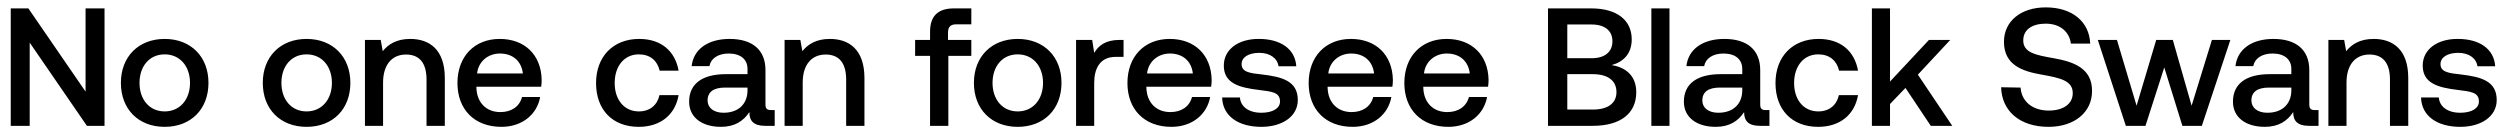
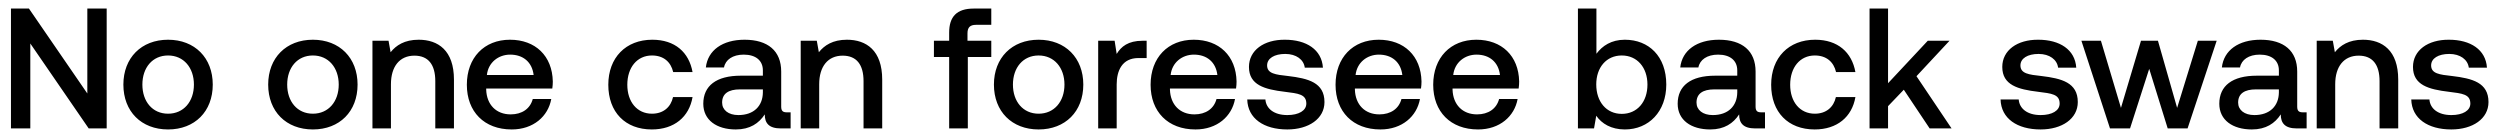
- <svg xmlns="http://www.w3.org/2000/svg" width="149" height="8" viewBox="0 0 149 8" fill="none">
-   <path d="M1.77 7.5V2.54L5.18 7.5h1.05v-7H5.1v4.96L1.69.5H.64v7h1.13zm8.045.06c1.56 0 2.61-1.05 2.61-2.62 0-1.56-1.05-2.62-2.61-2.62-1.56 0-2.61 1.06-2.61 2.62 0 1.57 1.05 2.62 2.61 2.62zm0-.92c-.91 0-1.5-.71-1.5-1.7s.59-1.7 1.5-1.7 1.51.71 1.51 1.7-.6 1.7-1.51 1.7zm8.457.92c1.56 0 2.61-1.05 2.61-2.62 0-1.56-1.05-2.62-2.61-2.62-1.56 0-2.61 1.06-2.61 2.62 0 1.57 1.05 2.62 2.61 2.62zm0-.92c-.91 0-1.5-.71-1.5-1.7s.59-1.7 1.5-1.7 1.51.71 1.51 1.7-.6 1.7-1.51 1.7zm6.179-4.32c-.83 0-1.32.33-1.64.73l-.12-.67h-.94V7.5h1.08V4.92c0-1.04.51-1.67 1.37-1.67.81 0 1.22.52 1.22 1.49V7.5h1.09V4.65c0-1.71-.93-2.33-2.06-2.33zm5.433 5.24c1.27 0 2.13-.77 2.31-1.78h-1.08c-.15.57-.63.9-1.29.9-.85 0-1.4-.57-1.43-1.44v-.07h3.86c.02-.14.03-.28.03-.41-.03-1.5-1.02-2.44-2.5-2.44-1.51 0-2.52 1.05-2.52 2.63 0 1.57 1.01 2.61 2.62 2.61zm-1.45-3.18c.08-.73.67-1.19 1.36-1.19.75 0 1.28.43 1.37 1.19h-2.73zm9.631 3.18c1.31 0 2.18-.73 2.38-1.89h-1.14c-.13.59-.57.97-1.23.97-.87 0-1.44-.69-1.44-1.69 0-1.01.57-1.71 1.44-1.71.67 0 1.1.37 1.24.97h1.13c-.21-1.16-1.03-1.89-2.35-1.89-1.55 0-2.57 1.05-2.57 2.63 0 1.6.99 2.61 2.54 2.61zm7.887-1c-.22 0-.33-.07-.33-.33V4.18c0-1.21-.78-1.86-2.14-1.86-1.29 0-2.15.62-2.26 1.62h1.06c.08-.45.51-.75 1.15-.75.71 0 1.12.35 1.12.92v.31h-1.29c-1.43 0-2.19.59-2.19 1.64 0 .95.78 1.5 1.9 1.5.83 0 1.35-.36 1.69-.88 0 .51.24.82.94.82h.57v-.94h-.22zm-1.4-1.16c-.01.79-.53 1.32-1.43 1.32-.59 0-.95-.3-.95-.73 0-.52.37-.77 1.04-.77h1.34v.18zm4.909-3.08c-.83 0-1.32.33-1.64.73l-.12-.67h-.94V7.5h1.08V4.92c0-1.04.51-1.67 1.37-1.67.81 0 1.22.52 1.22 1.49V7.5h1.09V4.65c0-1.71-.93-2.33-2.06-2.33zm5.08 1.01h.89V7.5h1.09V3.33h1.37v-.95h-1.39v-.43c0-.35.15-.5.5-.5h.89V.5h-1.03c-.99 0-1.43.48-1.43 1.4v.48h-.89v.95zm6.114 4.23c1.56 0 2.61-1.05 2.61-2.62 0-1.56-1.05-2.62-2.61-2.62-1.56 0-2.61 1.06-2.61 2.62 0 1.57 1.05 2.62 2.61 2.62zm0-.92c-.91 0-1.5-.71-1.5-1.7s.59-1.7 1.5-1.7 1.51.71 1.51 1.7-.6 1.7-1.51 1.7zm6.069-4.26c-.84 0-1.25.34-1.51.77l-.12-.77h-.96V7.5h1.08V4.93c0-.79.31-1.54 1.27-1.54h.48V2.38h-.24zm3.091 5.18c1.27 0 2.13-.77 2.31-1.78h-1.08c-.15.57-.63.9-1.29.9-.85 0-1.4-.57-1.43-1.44v-.07h3.86c.02-.14.03-.28.03-.41-.03-1.5-1.02-2.44-2.5-2.44-1.51 0-2.52 1.05-2.52 2.63 0 1.57 1.01 2.61 2.62 2.61zm-1.45-3.18c.08-.73.67-1.19 1.36-1.19.75 0 1.28.43 1.37 1.19h-2.73zm4.474 1.43c.03 1.11.97 1.75 2.34 1.75 1.24 0 2.17-.62 2.17-1.6 0-1.14-.95-1.38-2.12-1.52-.74-.08-1.23-.14-1.23-.62 0-.41.42-.67 1.06-.67.64 0 1.08.33 1.14.8h1.06c-.07-1.05-.96-1.63-2.22-1.63-1.23-.01-2.1.62-2.1 1.59 0 1.06.92 1.31 2.09 1.45.79.1 1.26.14 1.26.69 0 .41-.44.67-1.11.67-.78 0-1.24-.38-1.28-.91h-1.06zm7.777 1.75c1.27 0 2.13-.77 2.31-1.78h-1.08c-.15.57-.63.9-1.29.9-.85 0-1.4-.57-1.43-1.44v-.07h3.86c.02-.14.03-.28.03-.41-.03-1.5-1.02-2.44-2.5-2.44-1.51 0-2.52 1.05-2.52 2.63 0 1.57 1.01 2.61 2.62 2.61zm-1.45-3.18c.08-.73.67-1.19 1.36-1.19.75 0 1.28.43 1.37 1.19h-2.73zm7.153 3.18c1.27 0 2.13-.77 2.31-1.78h-1.08c-.15.57-.63.9-1.29.9-.85 0-1.4-.57-1.43-1.44v-.07h3.86c.02-.14.03-.28.03-.41-.03-1.5-1.02-2.44-2.5-2.44-1.51 0-2.52 1.05-2.52 2.63 0 1.57 1.01 2.61 2.62 2.61zm-1.45-3.18c.08-.73.67-1.19 1.36-1.19.75 0 1.28.43 1.37 1.19h-2.73zm7.392 3.12h2.66c1.69 0 2.6-.76 2.6-2 0-1-.64-1.49-1.47-1.62.73-.2 1.2-.7 1.2-1.53 0-1.15-.88-1.85-2.42-1.85h-2.57v7zm2.6-6.04c.8 0 1.24.38 1.24 1 0 .63-.45 1.01-1.24 1.01h-1.45V1.46h1.45zm.07 2.96c.89 0 1.41.38 1.41 1.07 0 .65-.49 1.04-1.41 1.04h-1.52V4.42h1.52zm3.49 3.08h1.08v-7h-1.08v7zm6.818-.94c-.22 0-.33-.07-.33-.33V4.18c0-1.21-.78-1.86-2.14-1.86-1.29 0-2.15.62-2.26 1.62h1.06c.08-.45.51-.75 1.15-.75.71 0 1.12.35 1.12.92v.31h-1.29c-1.43 0-2.19.59-2.19 1.64 0 .95.78 1.5 1.9 1.5.83 0 1.35-.36 1.69-.88 0 .51.24.82.94.82h.57v-.94h-.22zm-1.4-1.16c-.01.79-.53 1.32-1.43 1.32-.59 0-.95-.3-.95-.73 0-.52.37-.77 1.04-.77h1.34v.18zm4.52 2.16c1.31 0 2.18-.73 2.38-1.89h-1.14c-.13.59-.57.97-1.23.97-.87 0-1.44-.69-1.44-1.69 0-1.01.57-1.71 1.44-1.71.67 0 1.1.37 1.24.97h1.13c-.21-1.16-1.03-1.89-2.35-1.89-1.55 0-2.57 1.05-2.57 2.63 0 1.6.99 2.61 2.54 2.61zm3.206-.06h1.08V6.2l.92-.96 1.51 2.26h1.28l-2.05-3.05 1.93-2.07h-1.27l-2.32 2.48V.5h-1.08v7zm7.701-2.3c.04 1.4 1.09 2.36 2.83 2.36 1.54 0 2.59-.87 2.59-2.13.01-1.38-1.12-1.75-2.28-1.96-1.1-.19-1.82-.34-1.82-1.06 0-.66.55-1 1.34-1 .85 0 1.41.48 1.5 1.19h1.15c-.05-1.29-1.05-2.16-2.65-2.16-1.49 0-2.49.83-2.49 2.05 0 1.39 1.1 1.76 2.26 1.96 1.11.2 1.84.36 1.84 1.1 0 .67-.6 1.04-1.43 1.04-.98 0-1.62-.55-1.68-1.37l-1.16-.02zm7.434 2.3h1.17l1.12-3.48 1.08 3.48h1.16l1.7-5.12h-1.1l-1.21 3.92-1.12-3.92h-.99l-1.17 3.92-1.17-3.92h-1.14l1.67 5.12zm11.264-.94c-.22 0-.33-.07-.33-.33V4.18c0-1.21-.78-1.86-2.14-1.86-1.29 0-2.15.62-2.26 1.62h1.06c.08-.45.51-.75 1.15-.75.71 0 1.12.35 1.12.92v.31h-1.29c-1.43 0-2.19.59-2.19 1.64 0 .95.78 1.5 1.9 1.5.83 0 1.35-.36 1.69-.88 0 .51.24.82.94.82h.57v-.94h-.22zm-1.4-1.16c-.01.79-.53 1.32-1.43 1.32-.59 0-.95-.3-.95-.73 0-.52.37-.77 1.04-.77h1.34v.18zm4.908-3.08c-.83 0-1.32.33-1.64.73l-.12-.67h-.94V7.5h1.08V4.92c0-1.04.51-1.67 1.37-1.67.81 0 1.22.52 1.22 1.49V7.5h1.09V4.65c0-1.71-.93-2.33-2.06-2.33zm2.822 3.49c.03 1.11.97 1.75 2.34 1.75 1.24 0 2.17-.62 2.17-1.6 0-1.14-.95-1.38-2.12-1.52-.74-.08-1.23-.14-1.23-.62 0-.41.42-.67 1.06-.67.64 0 1.08.33 1.14.8h1.06c-.07-1.05-.96-1.63-2.22-1.63-1.23-.01-2.1.62-2.1 1.59 0 1.06.92 1.31 2.09 1.45.79.1 1.26.14 1.26.69 0 .41-.44.67-1.11.67-.78 0-1.24-.38-1.28-.91h-1.06z" fill="#000" />
+ <svg xmlns="http://www.w3.org/2000/svg" width="146" height="8" viewBox="0 0 146 8" fill="none">
+   <path d="M1.77 7.5V2.54L5.18 7.5h1.05v-7H5.1v4.96L1.69.5H.64v7h1.13zm8.045.06c1.56 0 2.61-1.05 2.61-2.62 0-1.56-1.05-2.62-2.61-2.62-1.56 0-2.61 1.06-2.61 2.62 0 1.57 1.05 2.62 2.61 2.62zm0-.92c-.91 0-1.5-.71-1.5-1.7s.59-1.7 1.5-1.7 1.51.71 1.51 1.7-.6 1.7-1.51 1.7zm8.457.92c1.56 0 2.61-1.05 2.61-2.62 0-1.56-1.05-2.62-2.61-2.62-1.56 0-2.61 1.06-2.61 2.62 0 1.57 1.05 2.62 2.61 2.62zm0-.92c-.91 0-1.5-.71-1.5-1.7s.59-1.7 1.5-1.7 1.51.71 1.51 1.7-.6 1.7-1.51 1.7zm6.179-4.32c-.83 0-1.32.33-1.64.73l-.12-.67h-.94V7.5h1.08V4.92c0-1.04.51-1.67 1.37-1.67.81 0 1.22.52 1.22 1.49V7.5h1.09V4.65c0-1.71-.93-2.33-2.06-2.33zm5.433 5.24c1.27 0 2.13-.77 2.31-1.78h-1.08c-.15.57-.63.9-1.29.9-.85 0-1.4-.57-1.43-1.44v-.07h3.86c.02-.14.03-.28.03-.41-.03-1.5-1.02-2.44-2.5-2.44-1.51 0-2.52 1.05-2.52 2.63 0 1.57 1.01 2.61 2.62 2.61zm-1.45-3.18c.08-.73.67-1.19 1.36-1.19.75 0 1.28.43 1.37 1.19h-2.73zm9.631 3.18c1.31 0 2.18-.73 2.38-1.89h-1.14c-.13.59-.57.97-1.23.97-.87 0-1.44-.69-1.44-1.69 0-1.01.57-1.71 1.44-1.71.67 0 1.1.37 1.24.97h1.13c-.21-1.16-1.03-1.89-2.35-1.89-1.55 0-2.57 1.05-2.57 2.63 0 1.6.99 2.61 2.54 2.61zm7.887-1c-.22 0-.33-.07-.33-.33V4.18c0-1.21-.78-1.86-2.14-1.86-1.29 0-2.15.62-2.26 1.62h1.06c.08-.45.51-.75 1.15-.75.71 0 1.12.35 1.12.92v.31h-1.29c-1.43 0-2.19.59-2.19 1.64 0 .95.78 1.5 1.9 1.5.83 0 1.35-.36 1.69-.88 0 .51.24.82.94.82h.57v-.94h-.22zm-1.4-1.16c-.01.79-.53 1.32-1.43 1.32-.59 0-.95-.3-.95-.73 0-.52.37-.77 1.04-.77h1.34v.18zm4.909-3.08c-.83 0-1.32.33-1.64.73l-.12-.67h-.94V7.5h1.08V4.92c0-1.04.51-1.67 1.37-1.67.81 0 1.22.52 1.22 1.49V7.5h1.09V4.65c0-1.71-.93-2.33-2.06-2.33zm5.08 1.01h.89V7.5h1.09V3.33h1.37v-.95h-1.39v-.43c0-.35.15-.5.5-.5h.89V.5h-1.03c-.99 0-1.43.48-1.43 1.4v.48h-.89v.95zm6.114 4.23c1.56 0 2.61-1.05 2.61-2.62 0-1.56-1.05-2.62-2.61-2.62-1.56 0-2.61 1.06-2.61 2.62 0 1.57 1.05 2.62 2.61 2.62zm0-.92c-.91 0-1.5-.71-1.5-1.7s.59-1.7 1.5-1.7 1.51.71 1.51 1.7-.6 1.7-1.51 1.7zm6.069-4.26c-.84 0-1.25.34-1.51.77l-.12-.77h-.96V7.5h1.08V4.93c0-.79.31-1.54 1.27-1.54h.48V2.38h-.24zm3.091 5.18c1.27 0 2.13-.77 2.31-1.78h-1.08c-.15.57-.63.9-1.29.9-.85 0-1.4-.57-1.43-1.44v-.07h3.86c.02-.14.03-.28.03-.41-.03-1.5-1.02-2.44-2.5-2.44-1.51 0-2.52 1.05-2.52 2.63 0 1.57 1.01 2.61 2.62 2.61zm-1.45-3.18c.08-.73.67-1.19 1.36-1.19.75 0 1.28.43 1.37 1.19h-2.73zm4.474 1.43c.03 1.11.97 1.75 2.34 1.75 1.24 0 2.17-.62 2.17-1.6 0-1.14-.95-1.38-2.12-1.52-.74-.08-1.23-.14-1.23-.62 0-.41.42-.67 1.06-.67.64 0 1.08.33 1.14.8h1.06c-.07-1.05-.96-1.63-2.22-1.63-1.23-.01-2.1.62-2.1 1.59 0 1.06.92 1.31 2.09 1.45.79.1 1.26.14 1.26.69 0 .41-.44.67-1.11.67-.78 0-1.24-.38-1.28-.91h-1.06zm7.777 1.75c1.27 0 2.13-.77 2.31-1.78h-1.08c-.15.57-.63.9-1.29.9-.85 0-1.4-.57-1.43-1.44v-.07h3.86c.02-.14.03-.28.03-.41-.03-1.5-1.02-2.44-2.5-2.44-1.51 0-2.52 1.05-2.52 2.63 0 1.57 1.01 2.61 2.62 2.61zm-1.45-3.18c.08-.73.67-1.19 1.36-1.19.75 0 1.28.43 1.37 1.19h-2.73zm7.153 3.18c1.27 0 2.13-.77 2.31-1.78h-1.08c-.15.57-.63.9-1.29.9-.85 0-1.4-.57-1.43-1.44v-.07h3.86c.02-.14.03-.28.03-.41-.03-1.5-1.02-2.44-2.5-2.44-1.51 0-2.52 1.05-2.52 2.63 0 1.57 1.01 2.61 2.62 2.61zm-1.45-3.18c.08-.73.67-1.19 1.36-1.19.75 0 1.28.43 1.37 1.19h-2.73zm10.022-2.06c-.79 0-1.32.36-1.66.82V.5h-1.08v7h.94l.13-.74c.32.46.87.8 1.67.8 1.4 0 2.42-1.05 2.42-2.62 0-1.65-1.02-2.62-2.42-2.62zm-.18 4.33c-.9 0-1.49-.71-1.49-1.72 0-.99.59-1.69 1.49-1.69s1.5.7 1.5 1.7c0 1.01-.6 1.71-1.5 1.71zm8.145-.09c-.22 0-.33-.07-.33-.33V4.18c0-1.21-.78-1.86-2.14-1.86-1.29 0-2.15.62-2.26 1.62h1.06c.08-.45.51-.75 1.15-.75.71 0 1.12.35 1.12.92v.31h-1.29c-1.43 0-2.19.59-2.19 1.64 0 .95.78 1.5 1.9 1.5.83 0 1.35-.36 1.69-.88 0 .51.24.82.94.82h.57v-.94h-.22zm-1.4-1.16c-.01.79-.53 1.32-1.43 1.32-.59 0-.95-.3-.95-.73 0-.52.37-.77 1.04-.77h1.34v.18zm4.52 2.16c1.31 0 2.18-.73 2.38-1.89h-1.14c-.13.59-.57.97-1.23.97-.87 0-1.44-.69-1.44-1.69 0-1.01.57-1.71 1.44-1.71.67 0 1.1.37 1.24.97h1.13c-.21-1.16-1.03-1.89-2.35-1.89-1.55 0-2.57 1.05-2.57 2.63 0 1.6.99 2.61 2.54 2.61zm3.206-.06h1.08V6.2l.92-.96 1.51 2.26h1.28l-2.05-3.05 1.93-2.07h-1.27l-2.32 2.48V.5h-1.08v7zm7.651-1.69c.03 1.11.97 1.75 2.34 1.75 1.24 0 2.17-.62 2.17-1.6 0-1.14-.95-1.38-2.12-1.52-.74-.08-1.23-.14-1.23-.62 0-.41.42-.67 1.06-.67.64 0 1.08.33 1.14.8h1.06c-.07-1.05-.96-1.63-2.22-1.63-1.23-.01-2.1.62-2.1 1.59 0 1.06.92 1.31 2.09 1.45.79.1 1.26.14 1.26.69 0 .41-.44.67-1.11.67-.78 0-1.24-.38-1.28-.91h-1.06zm6.391 1.69h1.17l1.12-3.48 1.08 3.48h1.16l1.7-5.12h-1.1l-1.21 3.92-1.12-3.92h-.99l-1.17 3.92-1.17-3.92h-1.14l1.67 5.12zm11.263-.94c-.22 0-.33-.07-.33-.33V4.18c0-1.21-.78-1.86-2.14-1.86-1.29 0-2.15.62-2.26 1.62h1.06c.08-.45.51-.75 1.15-.75.71 0 1.12.35 1.12.92v.31h-1.29c-1.43 0-2.19.59-2.19 1.64 0 .95.78 1.5 1.9 1.5.83 0 1.35-.36 1.69-.88 0 .51.24.82.94.82h.57v-.94h-.22zm-1.4-1.16c-.01.79-.53 1.32-1.43 1.32-.59 0-.95-.3-.95-.73 0-.52.37-.77 1.04-.77h1.34v.18zm4.909-3.08c-.83 0-1.32.33-1.64.73l-.12-.67h-.94V7.5h1.08V4.92c0-1.04.51-1.67 1.37-1.67.81 0 1.22.52 1.22 1.49V7.5h1.09V4.65c0-1.71-.93-2.33-2.06-2.33zm2.822 3.49c.03 1.11.97 1.75 2.34 1.75 1.24 0 2.17-.62 2.17-1.6 0-1.14-.95-1.38-2.12-1.52-.74-.08-1.23-.14-1.23-.62 0-.41.42-.67 1.06-.67.64 0 1.08.33 1.14.8h1.06c-.07-1.05-.96-1.63-2.22-1.63-1.23-.01-2.1.62-2.1 1.59 0 1.06.92 1.31 2.09 1.45.79.1 1.26.14 1.26.69 0 .41-.44.67-1.11.67-.78 0-1.24-.38-1.28-.91h-1.06z" fill="#000" />
</svg>
